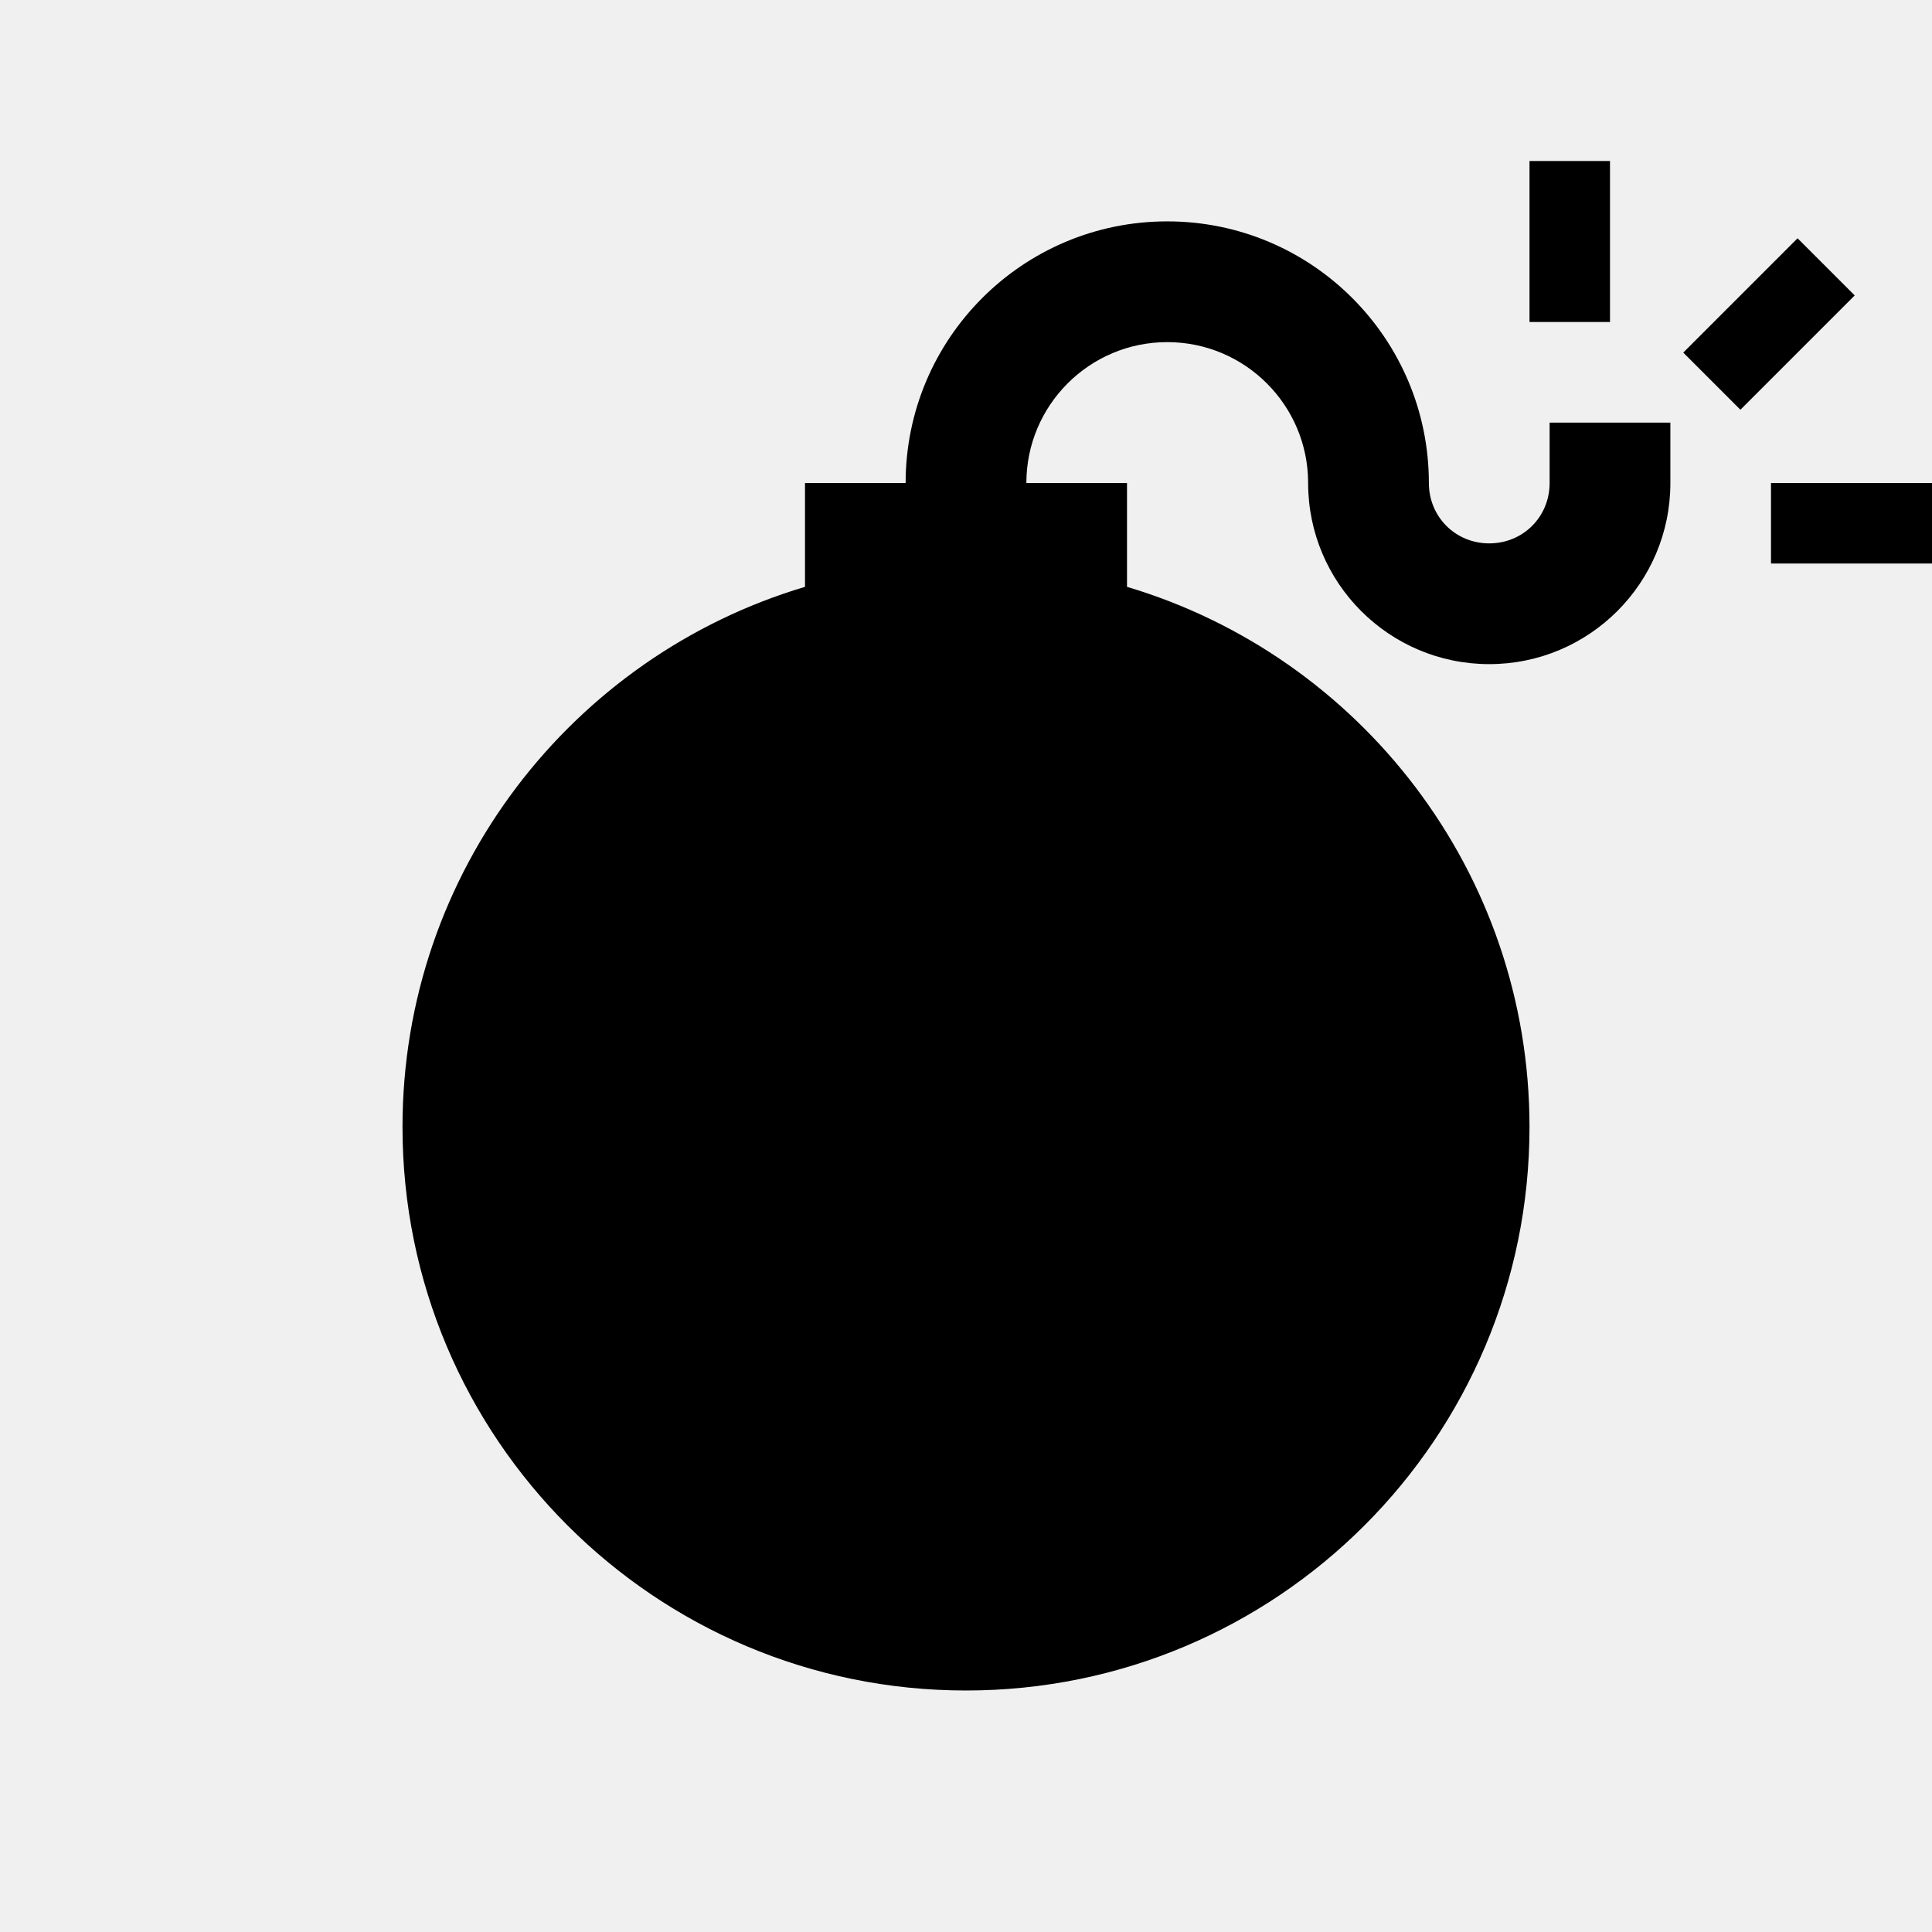
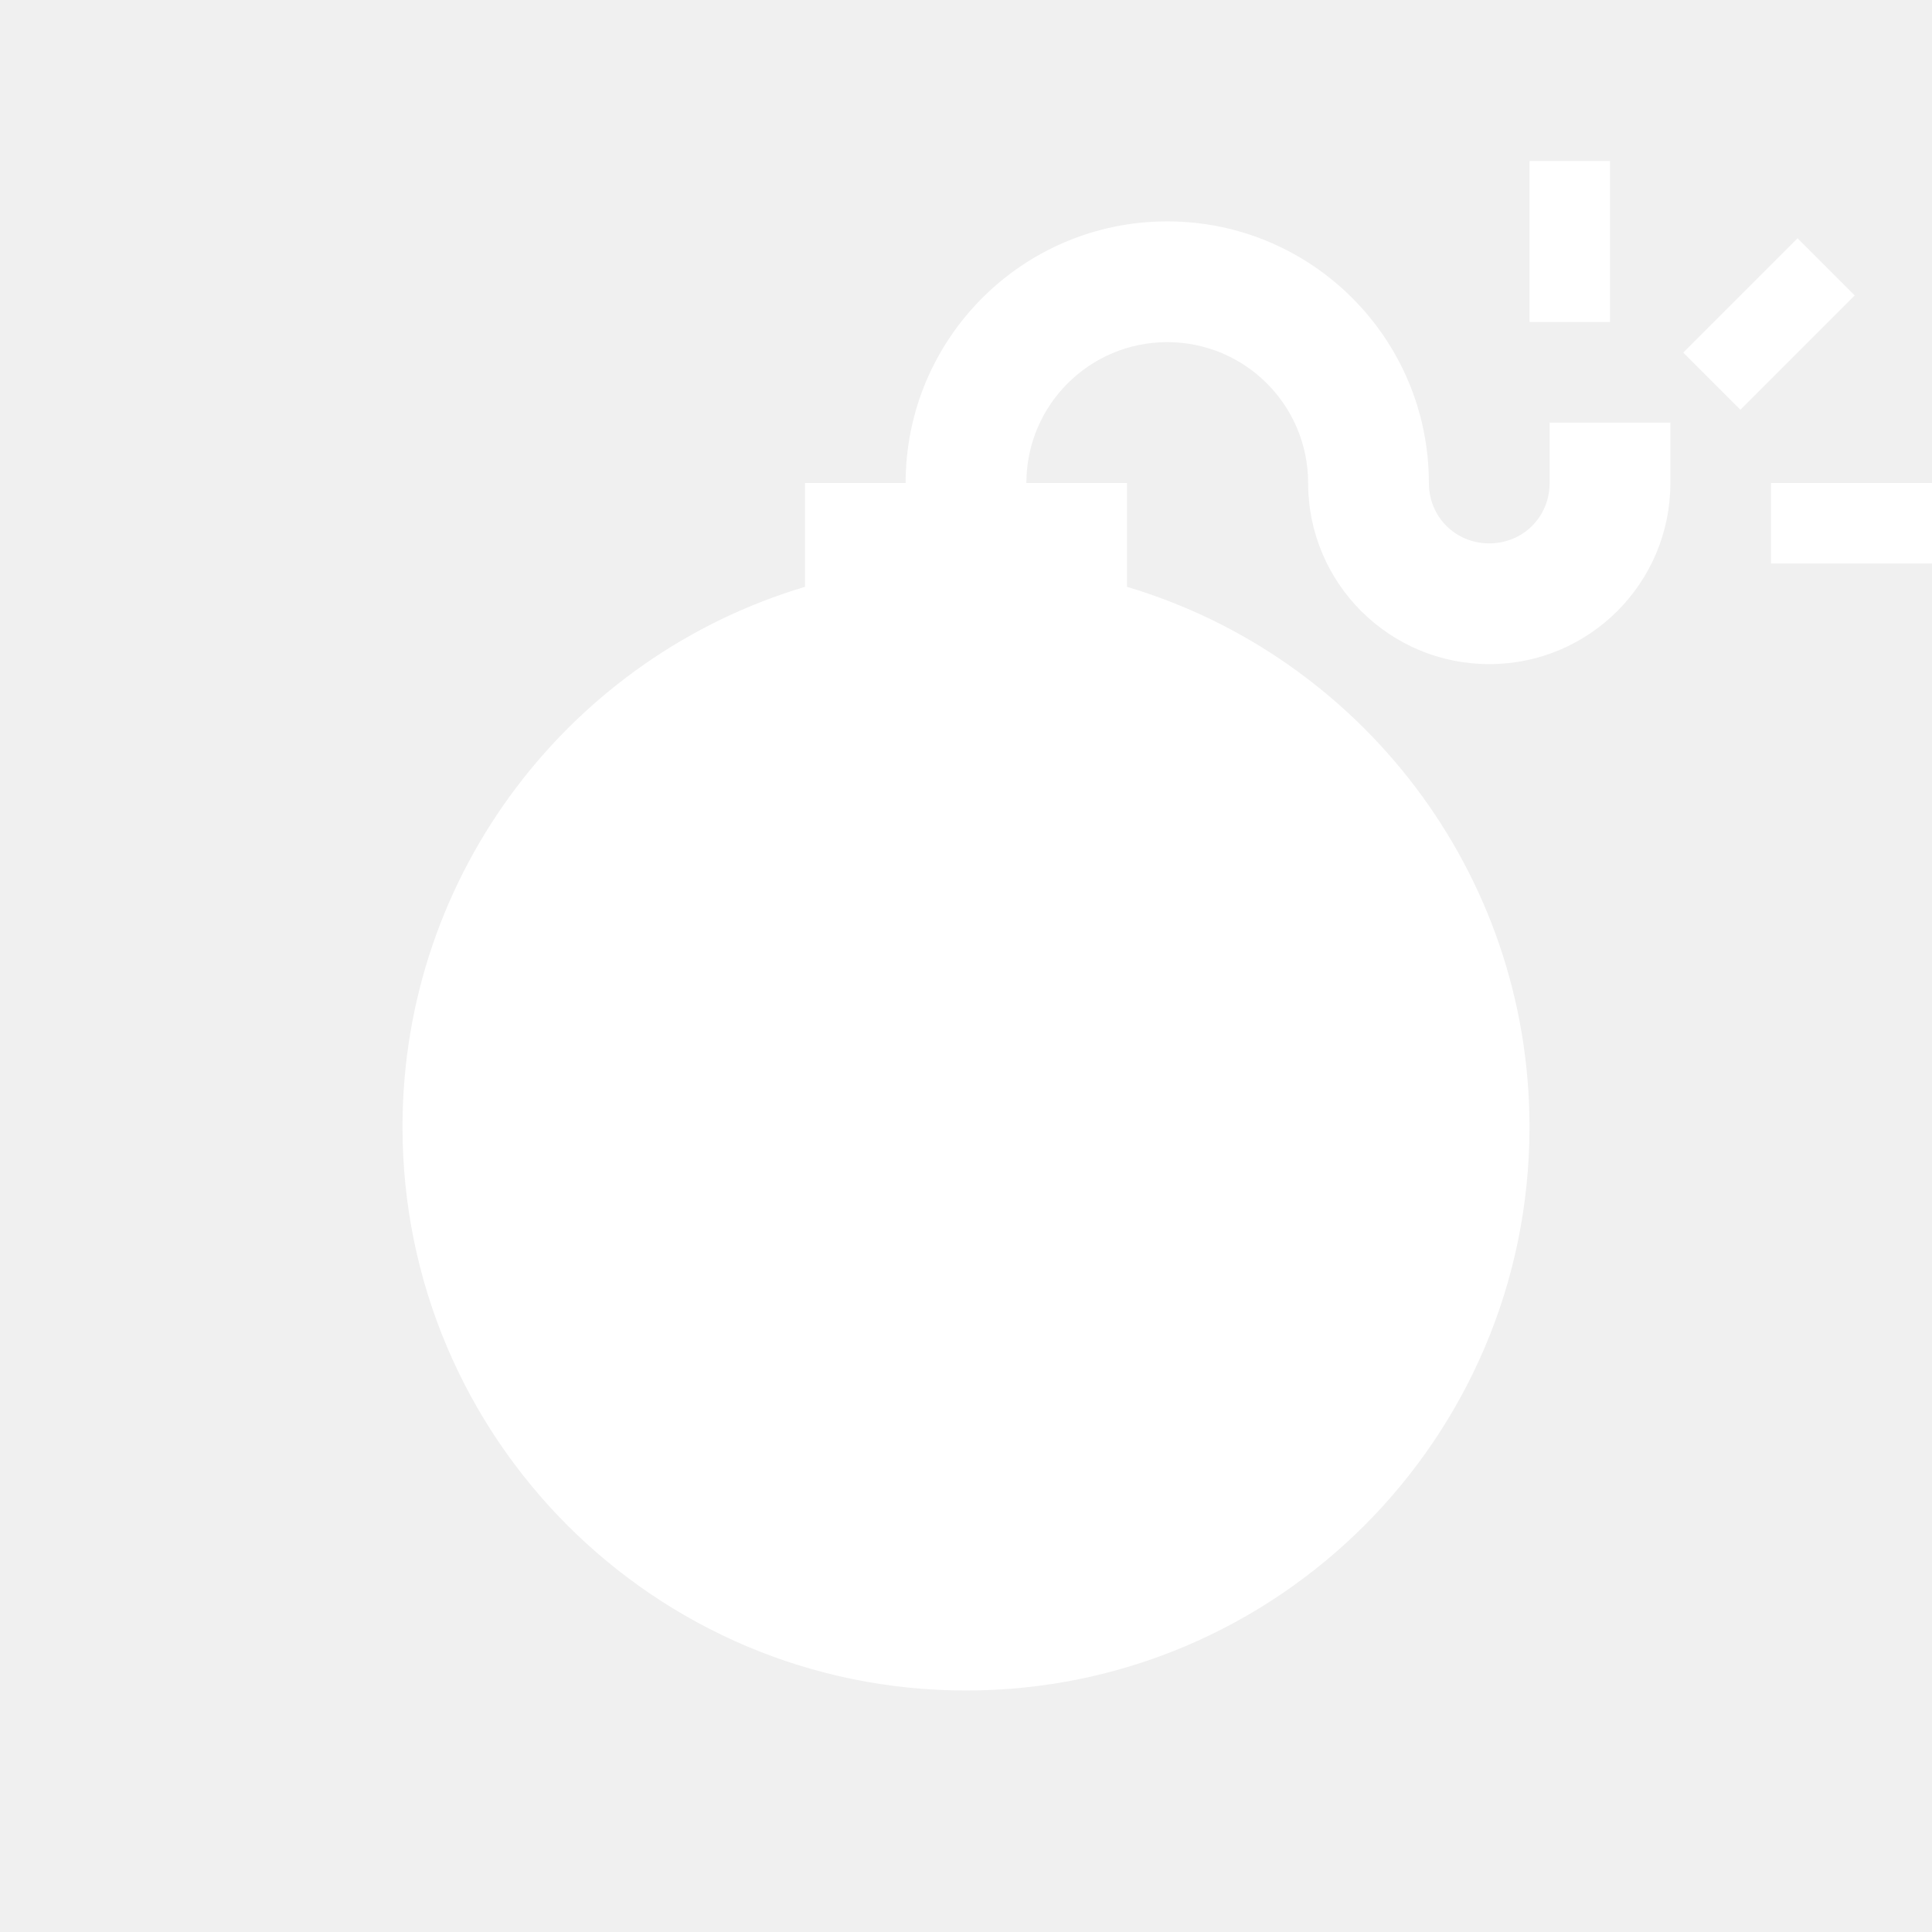
- <svg xmlns="http://www.w3.org/2000/svg" viewBox="0 0 24 24">
+ <svg xmlns="http://www.w3.org/2000/svg" viewBox="0 0 24 24" fill="#fff">
  <path d="M11.25 6a3.25 3.25 0 0 1 3.25-3.25A3.25 3.25 0 0 1 17.75 6c0 .42.33.75.75.75s.75-.33.75-.75v-.75h1.5V6a2.25 2.25 0 0 1-2.25 2.25A2.25 2.25 0 0 1 16.25 6a1.75 1.75 0 0 0-1.75-1.75A1.75 1.75 0 0 0 12.75 6H14v1.29c2.89.86 5 3.54 5 6.71a7 7 0 0 1-7 7 7 7 0 0 1-7-7c0-3.17 2.11-5.85 5-6.71V6zM22 6h2v1h-2zm-3-2V2h1v2zm1.91.38 1.42-1.42.71.71-1.42 1.42z" />
</svg>
